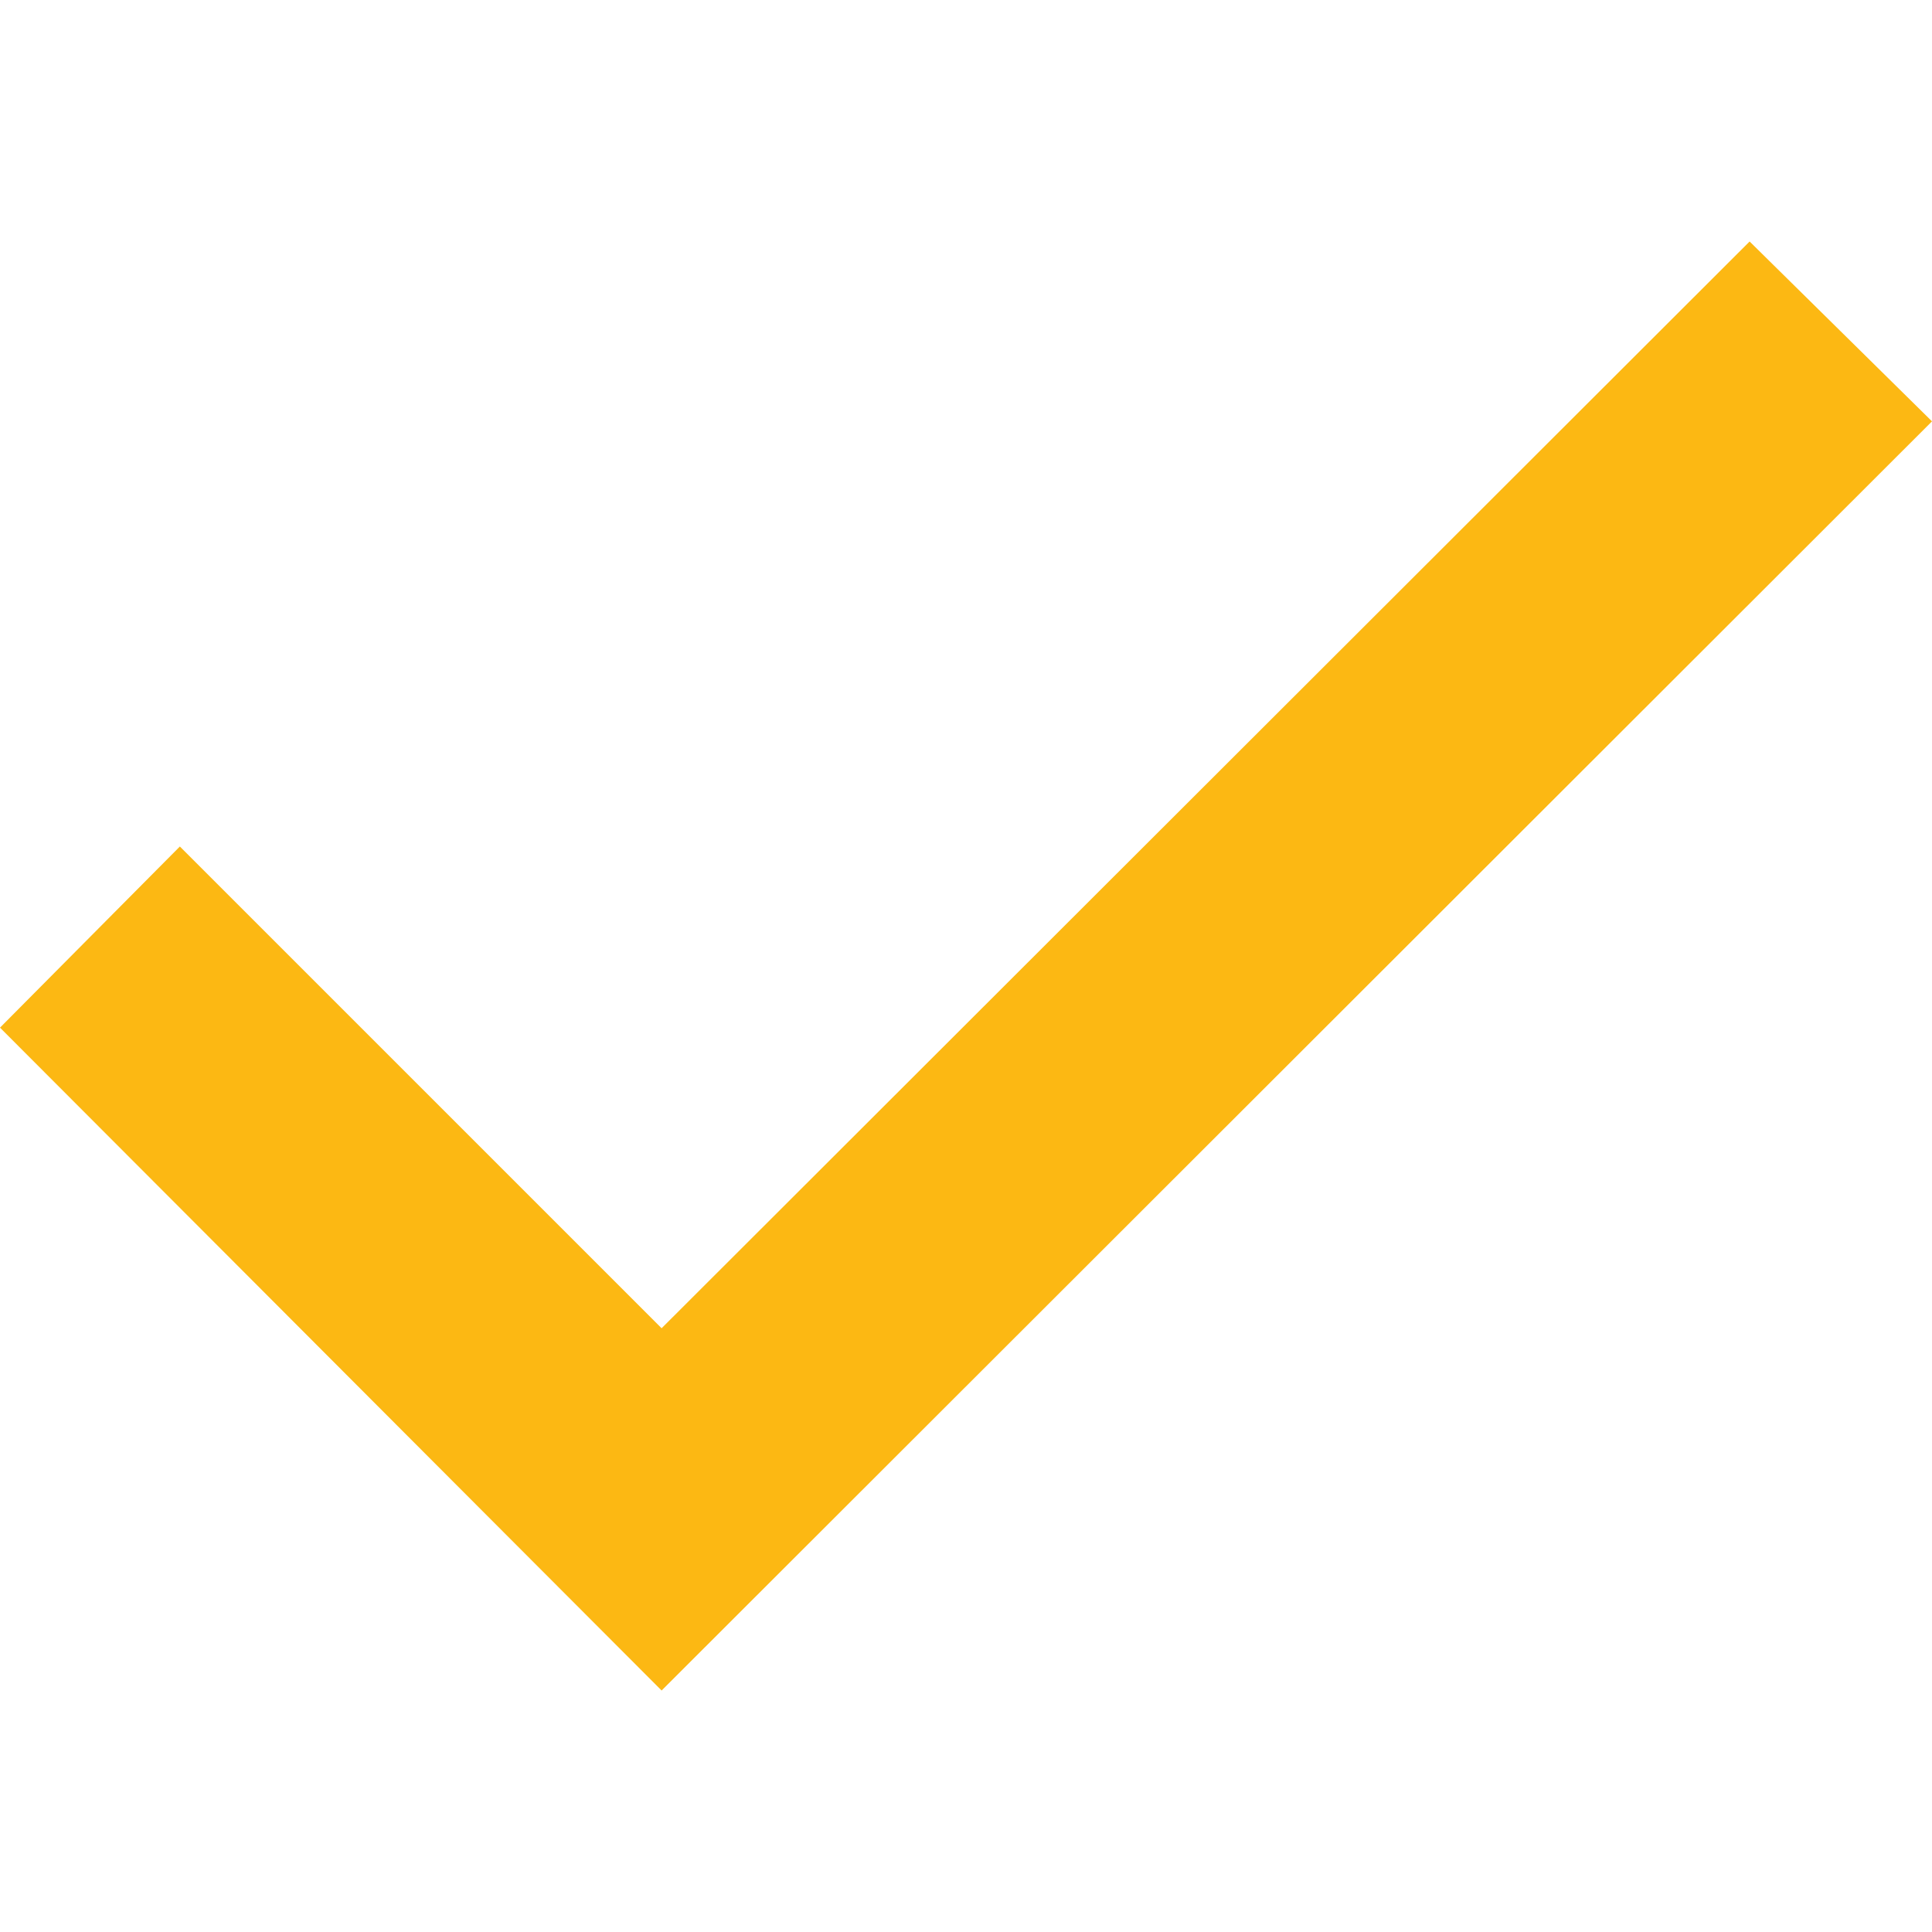
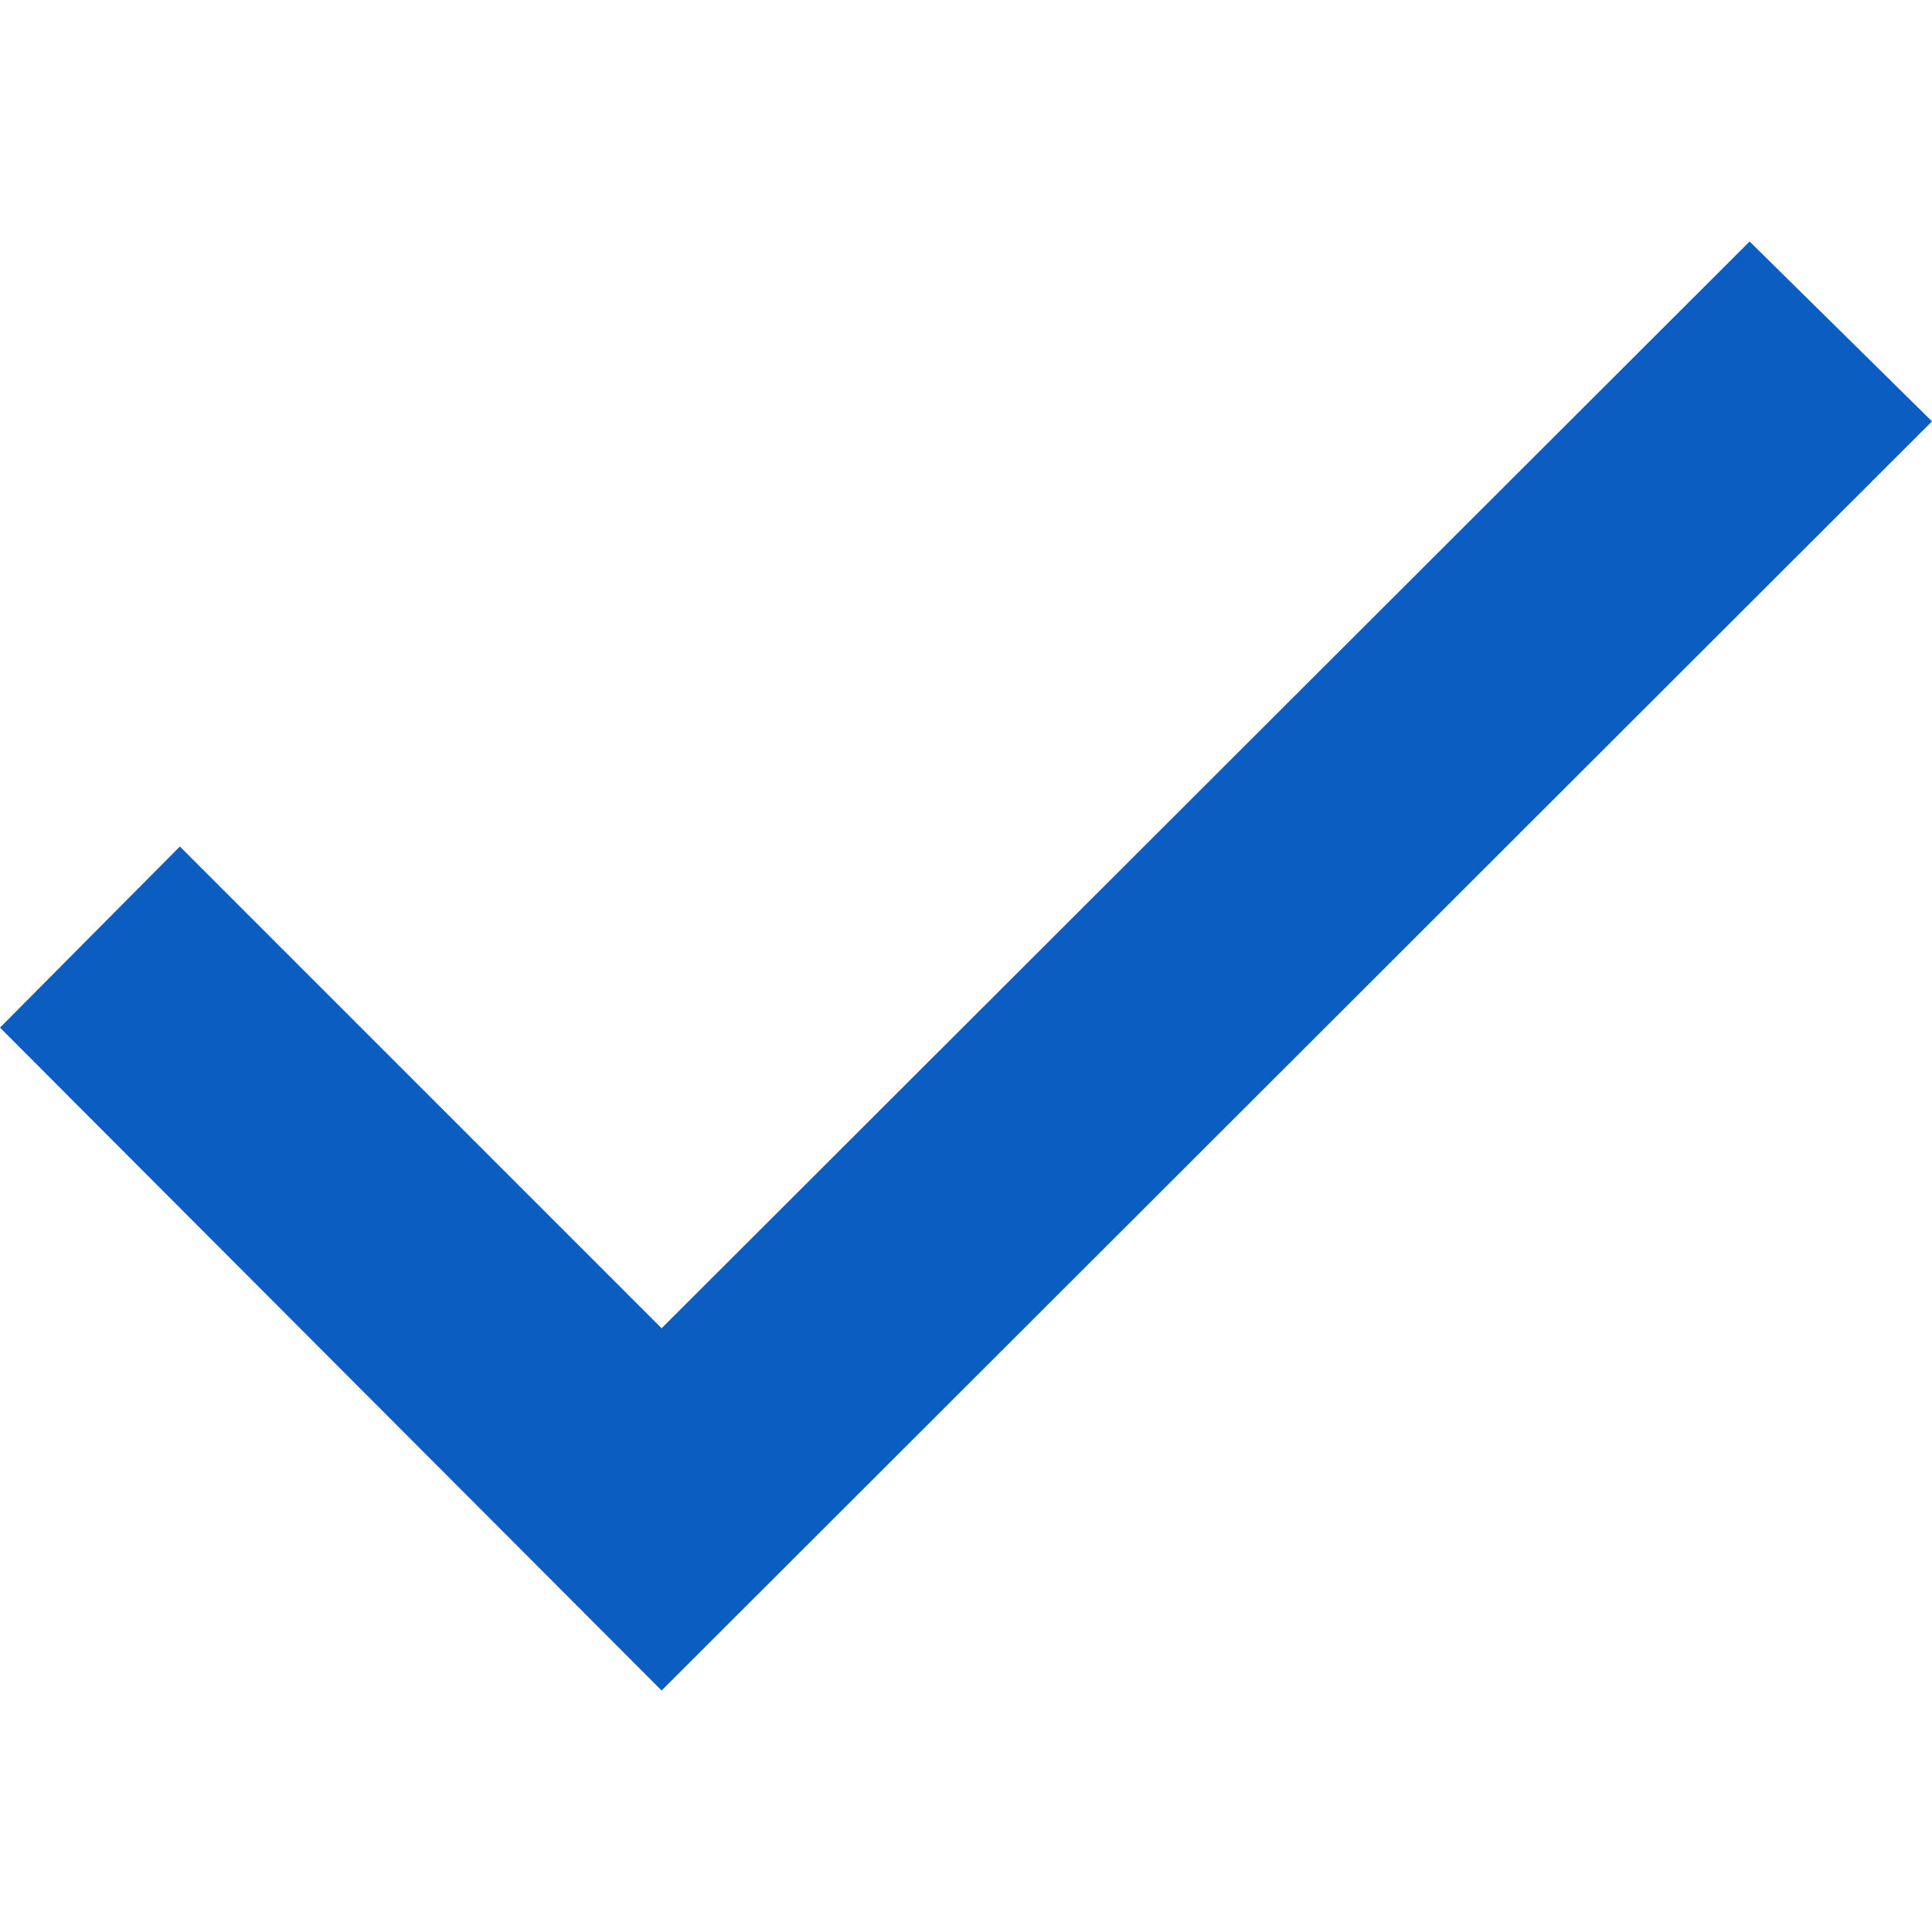
<svg xmlns="http://www.w3.org/2000/svg" version="1.1" width="512" height="512" x="0" y="0" viewBox="0 0 515.556 515.556" style="enable-background:new 0 0 512 512" xml:space="preserve">
  <g>
-     <path d="m0 274.226 176.549 176.886 339.007-338.672-48.67-47.997-290.337 290-128.553-128.552z" fill="#FCB813" data-original="#000000" style="" />
+     <path d="m0 274.226 176.549 176.886 339.007-338.672-48.67-47.997-290.337 290-128.553-128.552z" fill="#0B5DC1" data-original="#000000" style="" />
  </g>
</svg>
